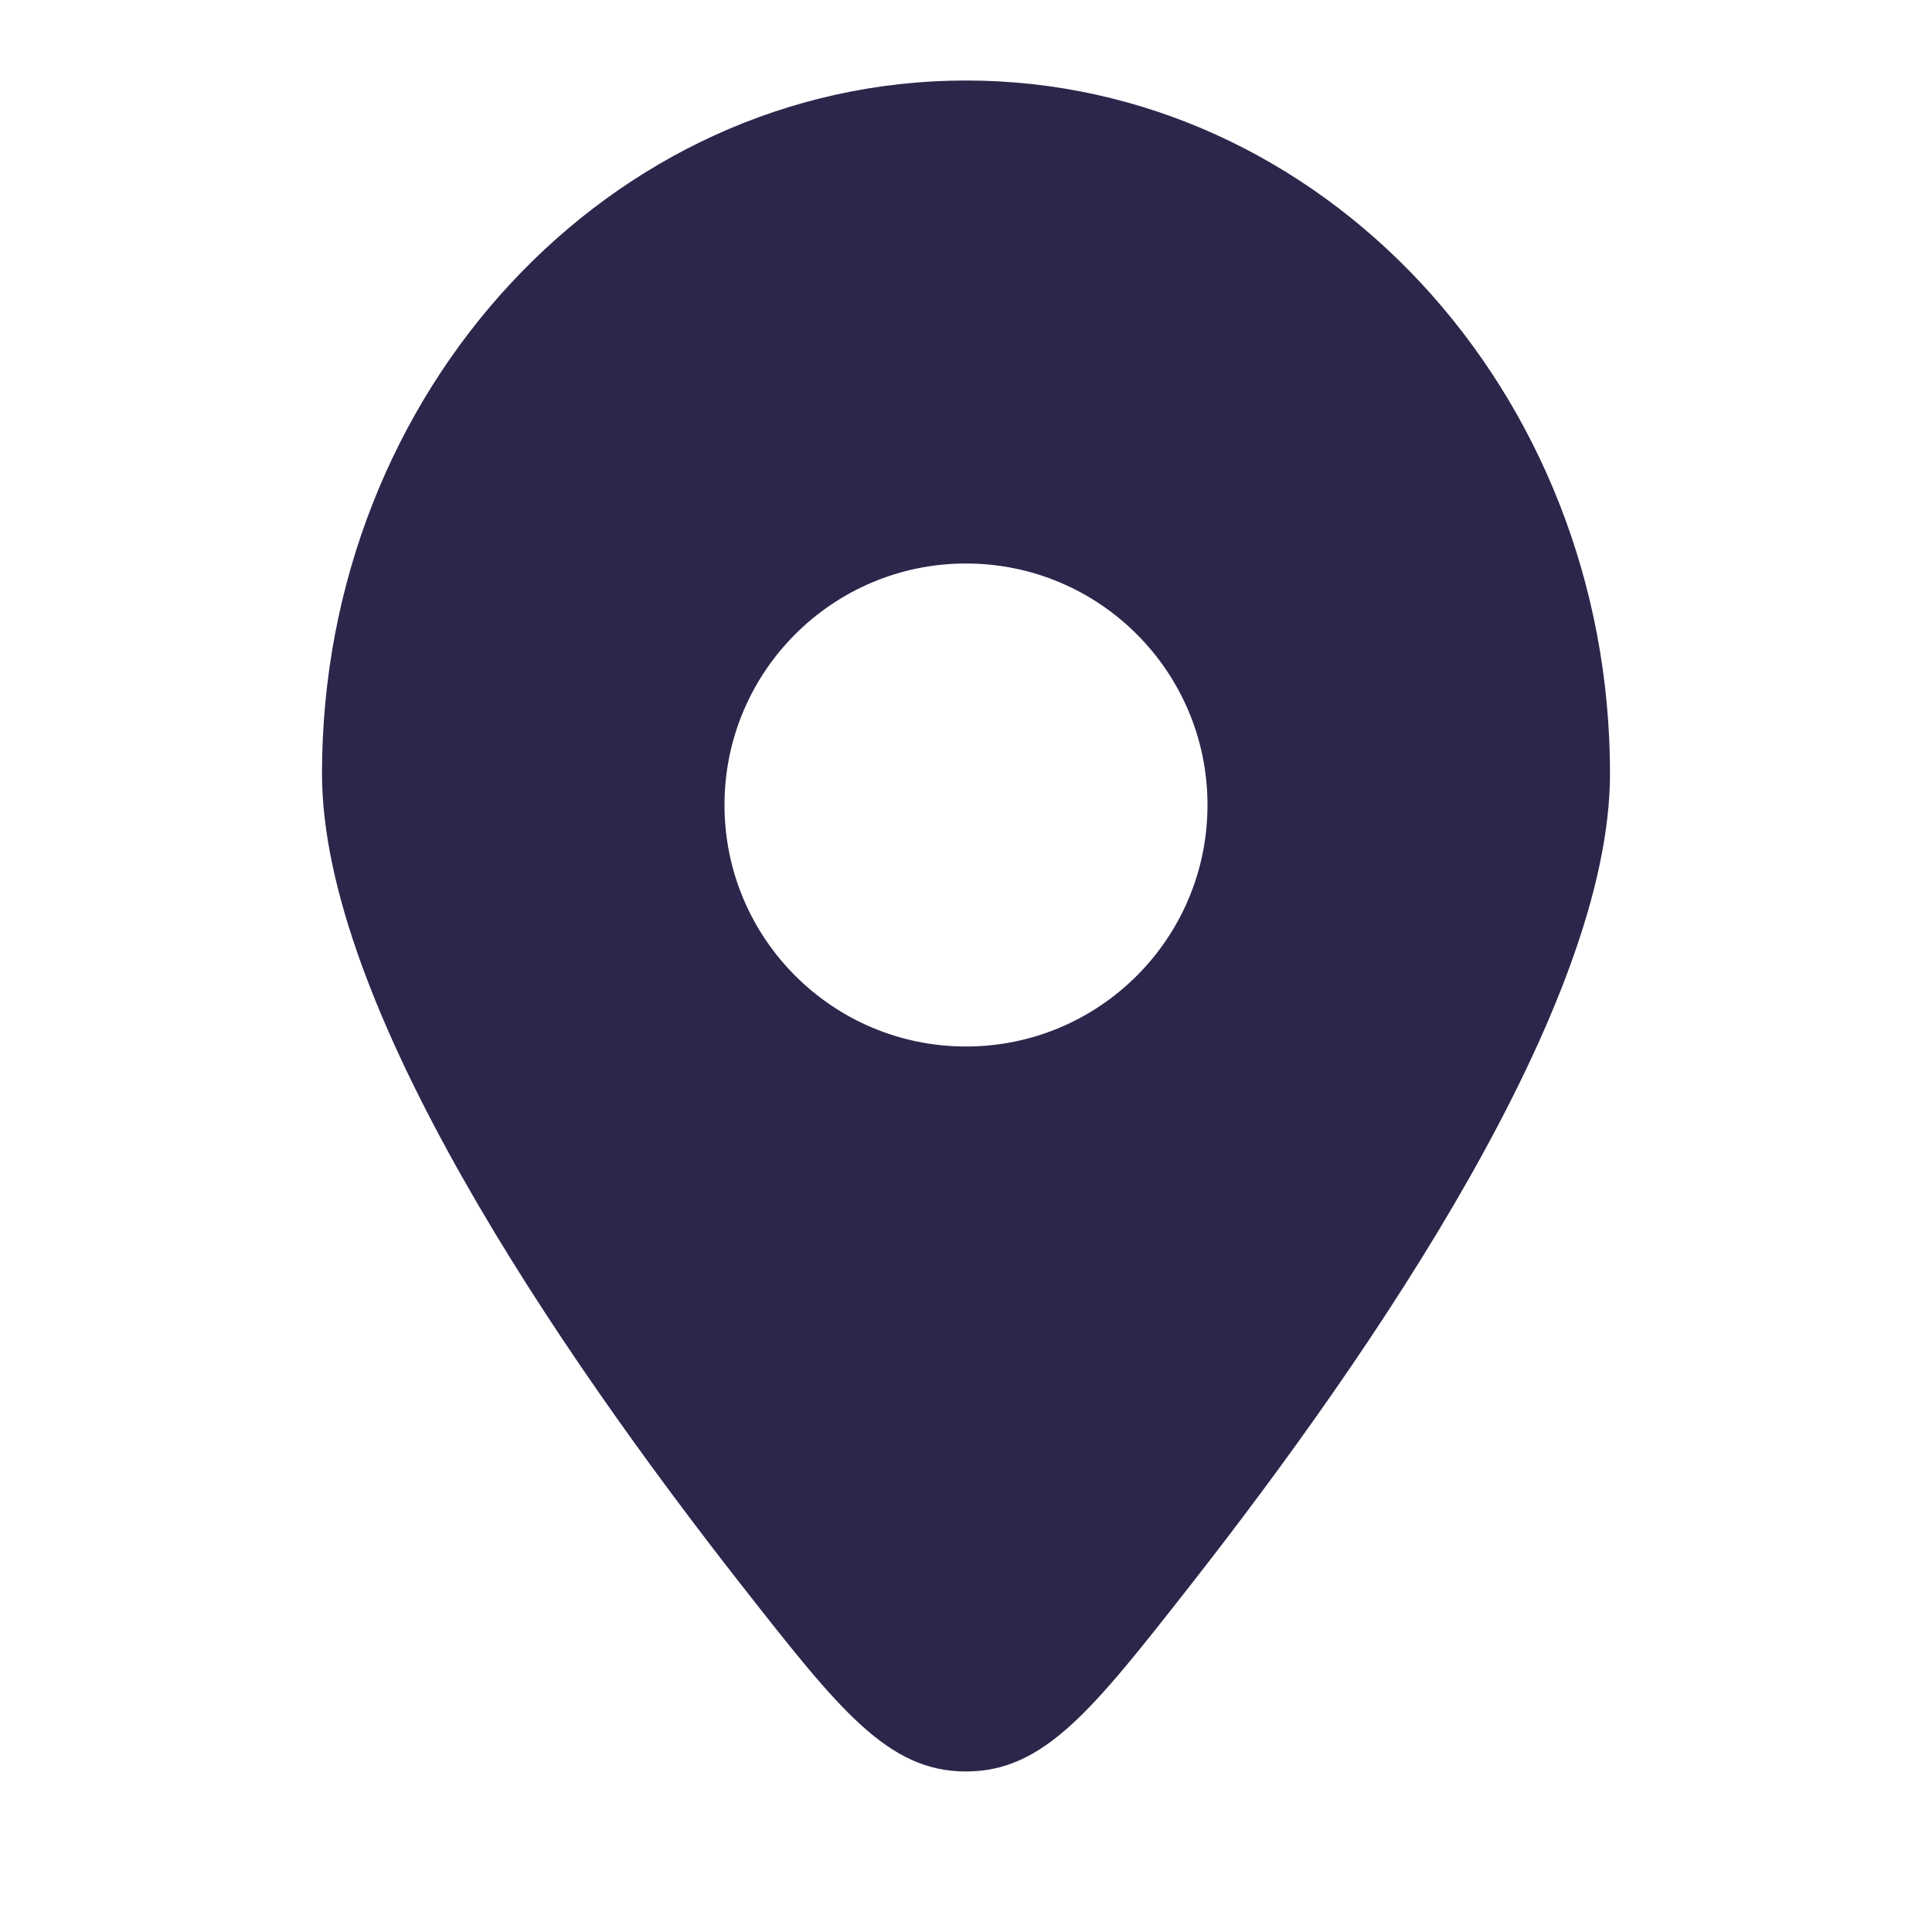
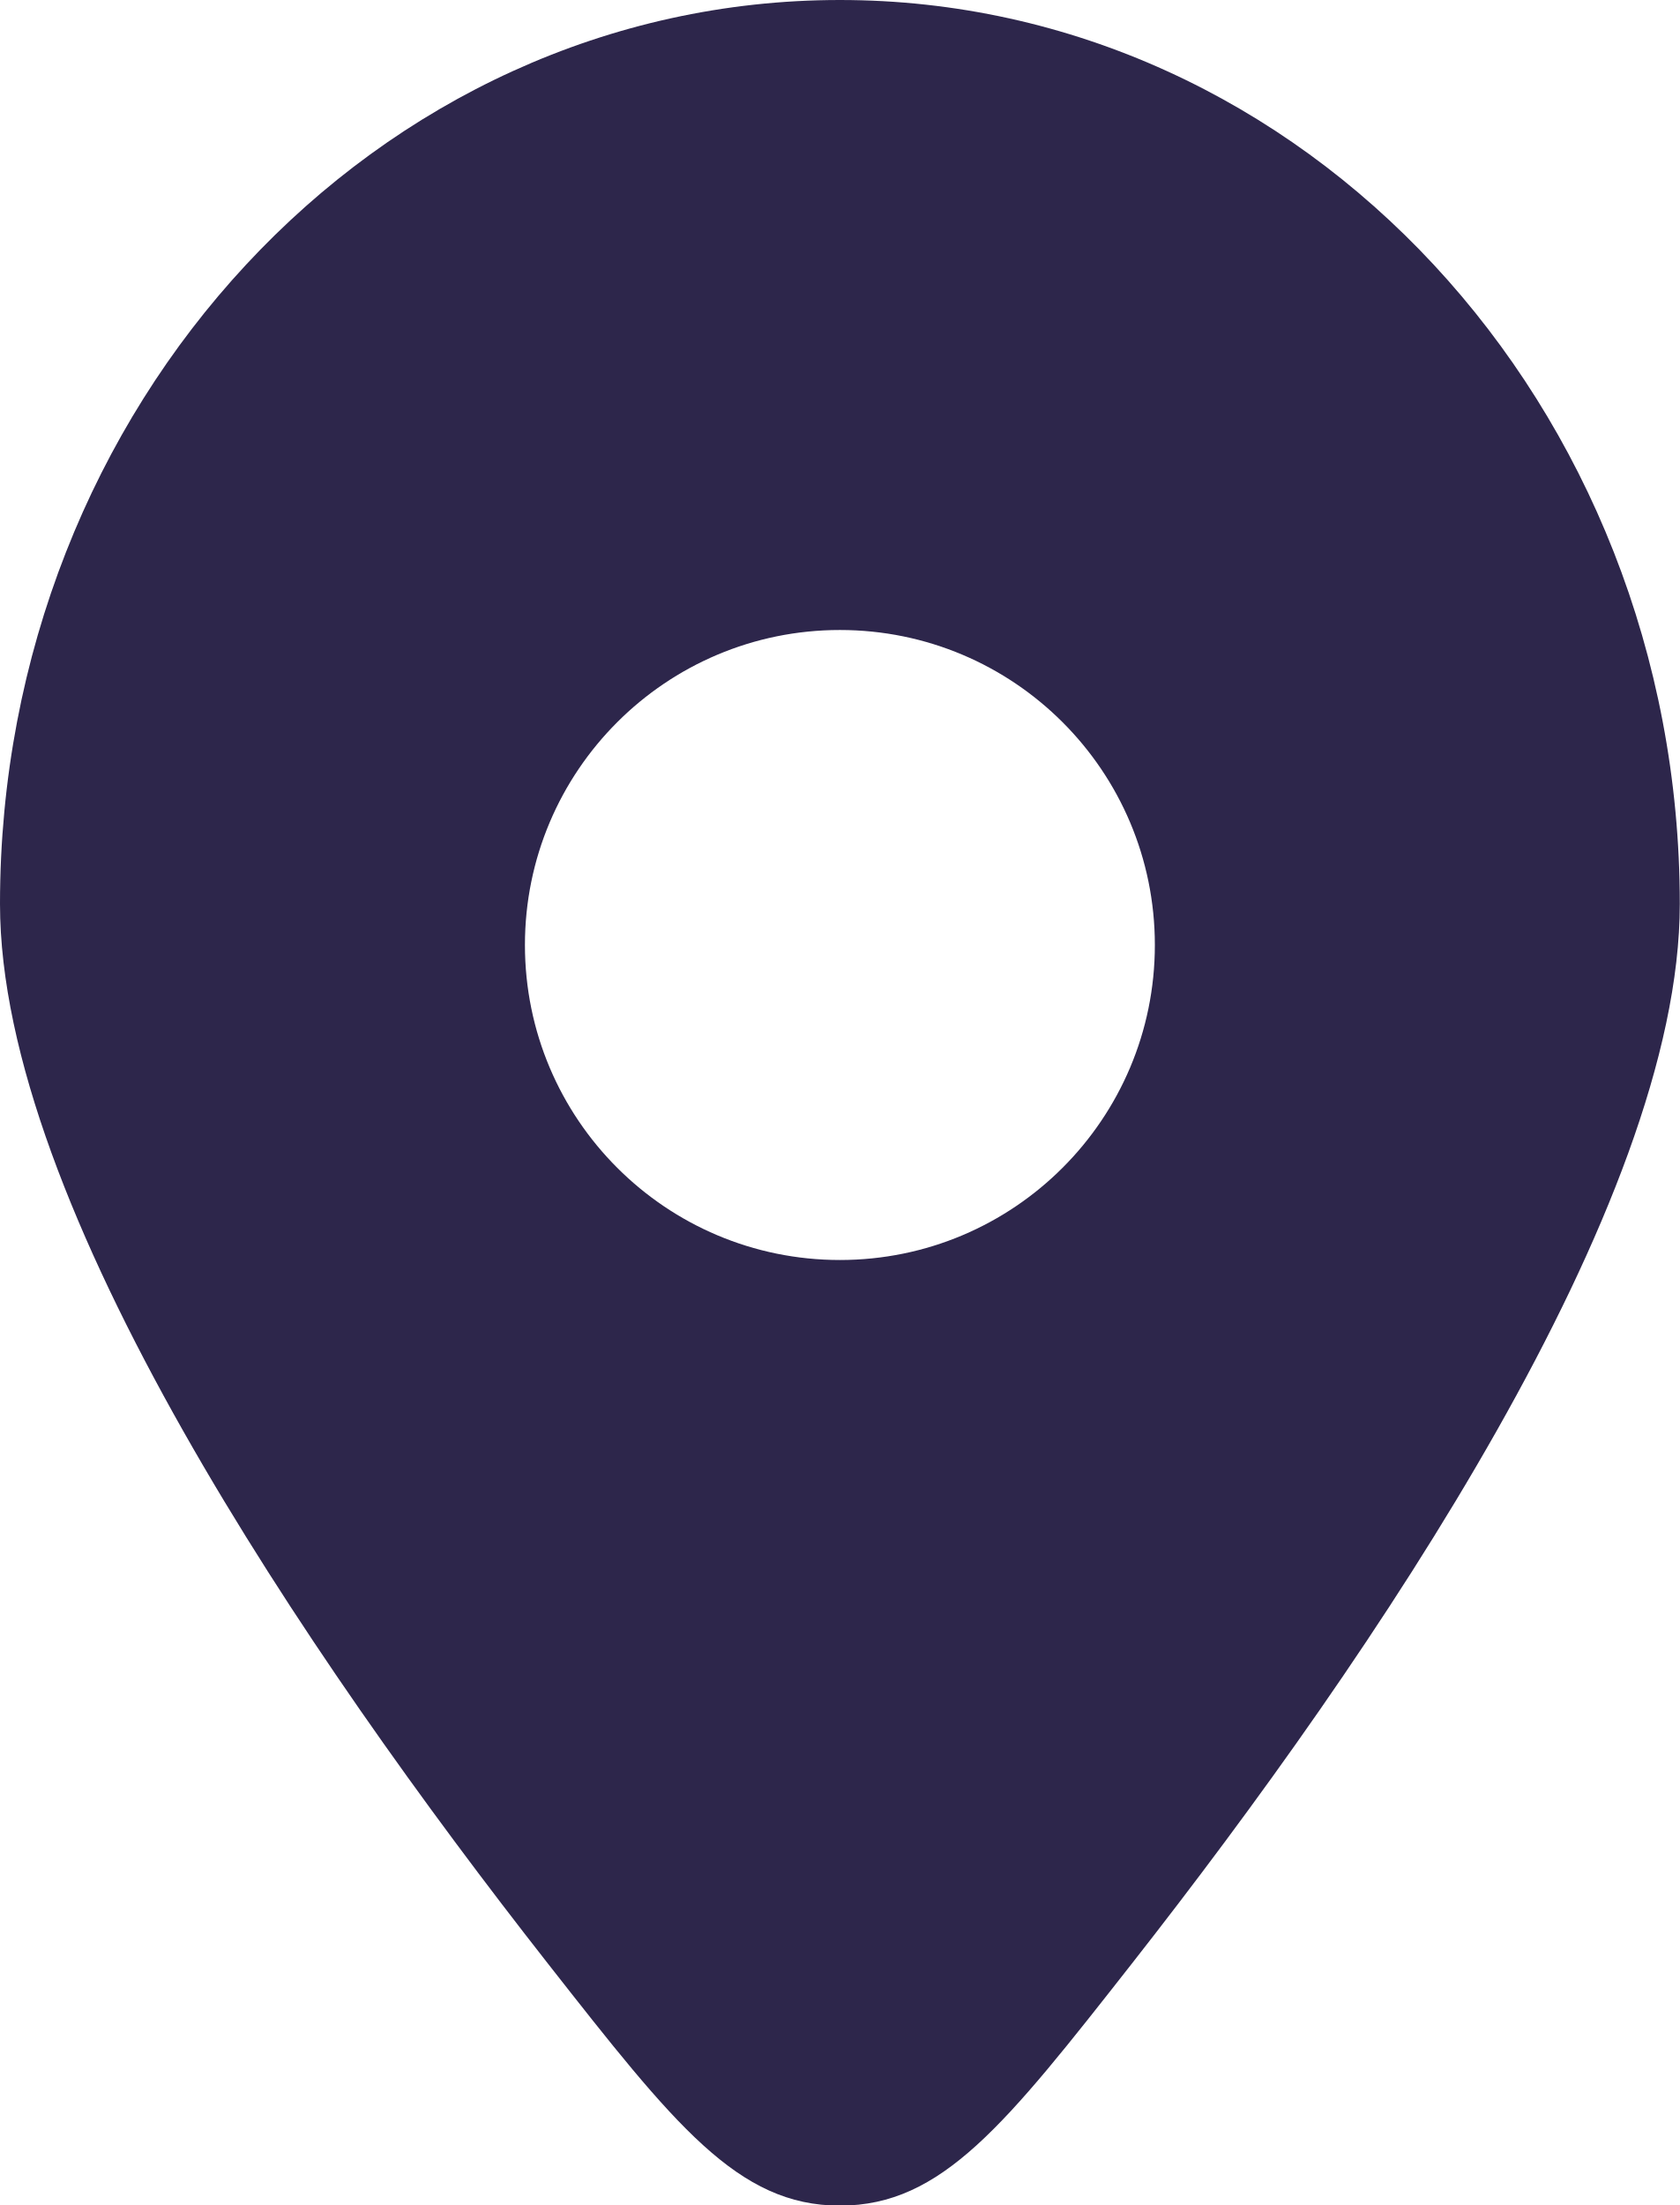
- <svg xmlns="http://www.w3.org/2000/svg" width="24" height="24" viewBox="0 0 24 24" fill="none">
-   <path fill-rule="evenodd" clip-rule="evenodd" d="M14.781 19.701C17.09 16.755 20 12.476 20 9.609C20 4.854 16.418 1 12 1C7.582 1 4 4.854 4 9.609C4 12.476 6.909 16.755 9.219 19.701C10.424 21.237 11.027 22.006 12 22.006C12.973 22.006 13.576 21.237 14.781 19.701ZM12 13C10.343 13 9 11.657 9 10C9 8.343 10.343 7 12 7C13.657 7 15 8.343 15 10C15 11.657 13.657 13 12 13Z" fill="#2D264B" />
+ <svg xmlns="http://www.w3.org/2000/svg" width="16" height="21" viewBox="0 0 16 21" fill="none">
+   <path fill-rule="evenodd" clip-rule="evenodd" d="M10.781 18.701C13.091 15.755 16 11.476 16 8.609C16 3.854 12.418 0 8 0C3.582 0 0 3.854 0 8.609C0 11.476 2.909 15.755 5.219 18.701C6.424 20.237 7.027 21.006 8 21.006C8.973 21.006 9.576 20.237 10.781 18.701ZM8 12C6.343 12 5 10.657 5 9C5 7.343 6.343 6 8 6C9.657 6 11 7.343 11 9C11 10.657 9.657 12 8 12Z" fill="#2D264B" />
</svg>
